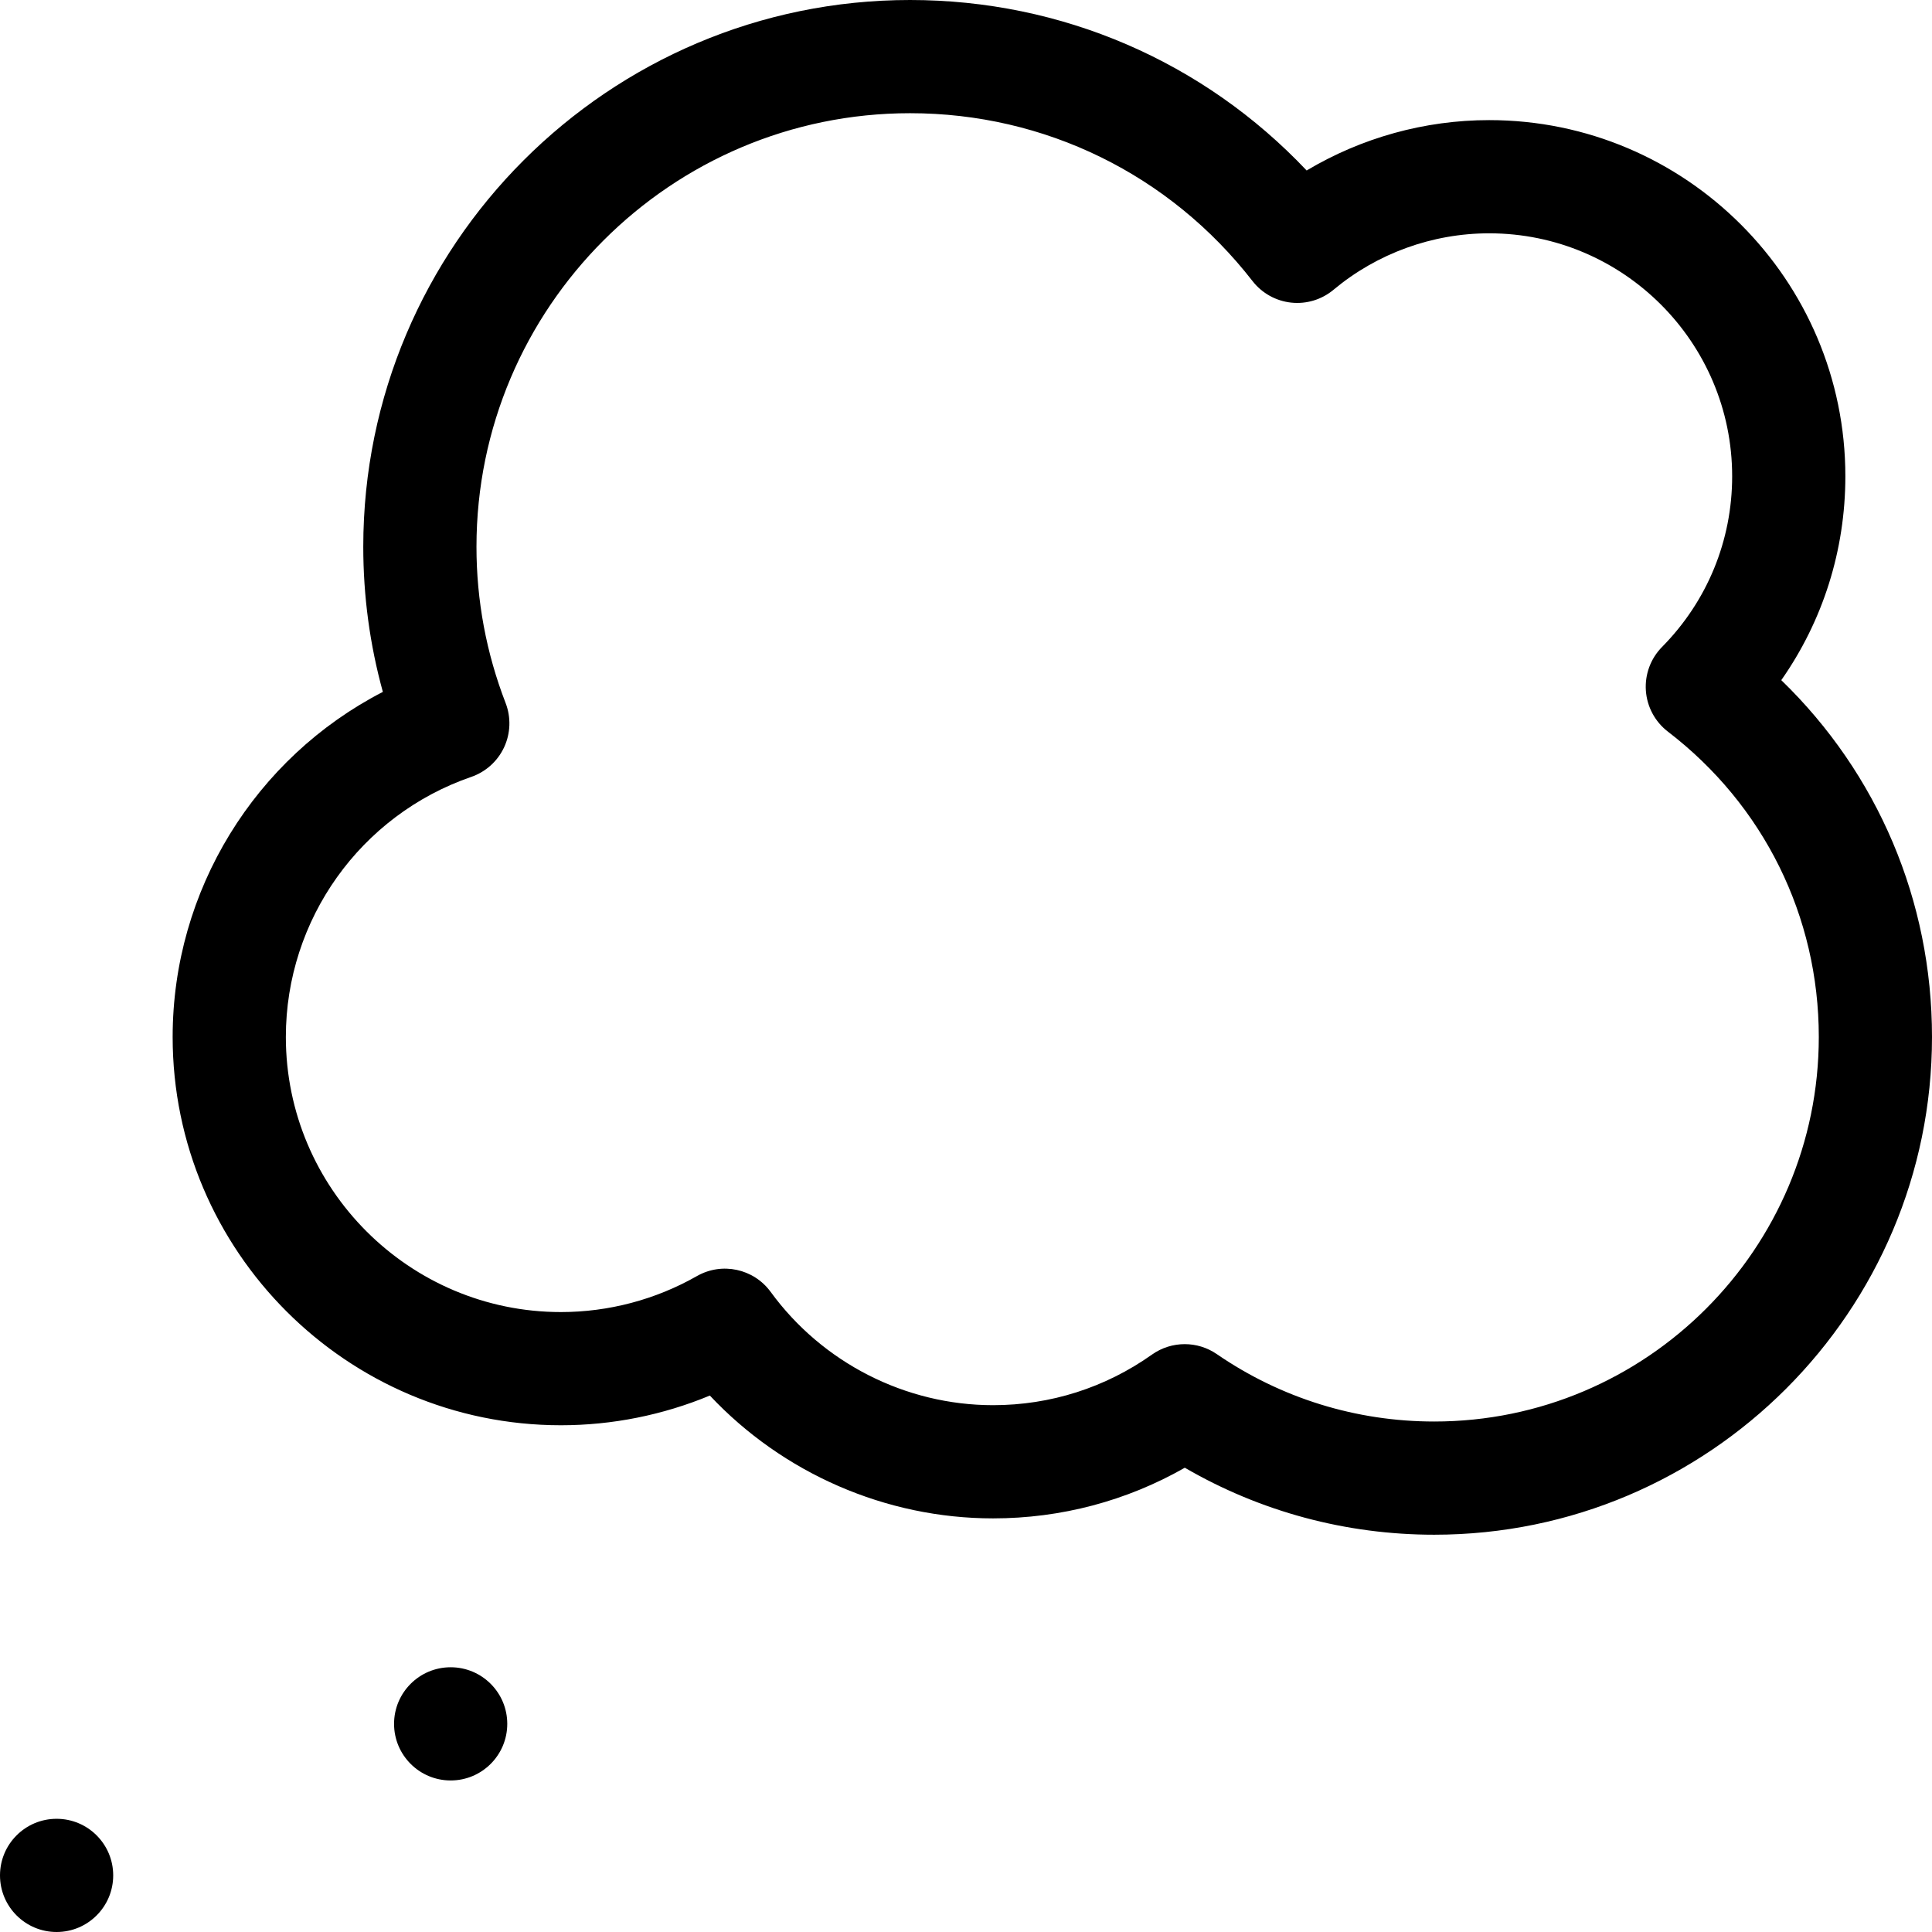
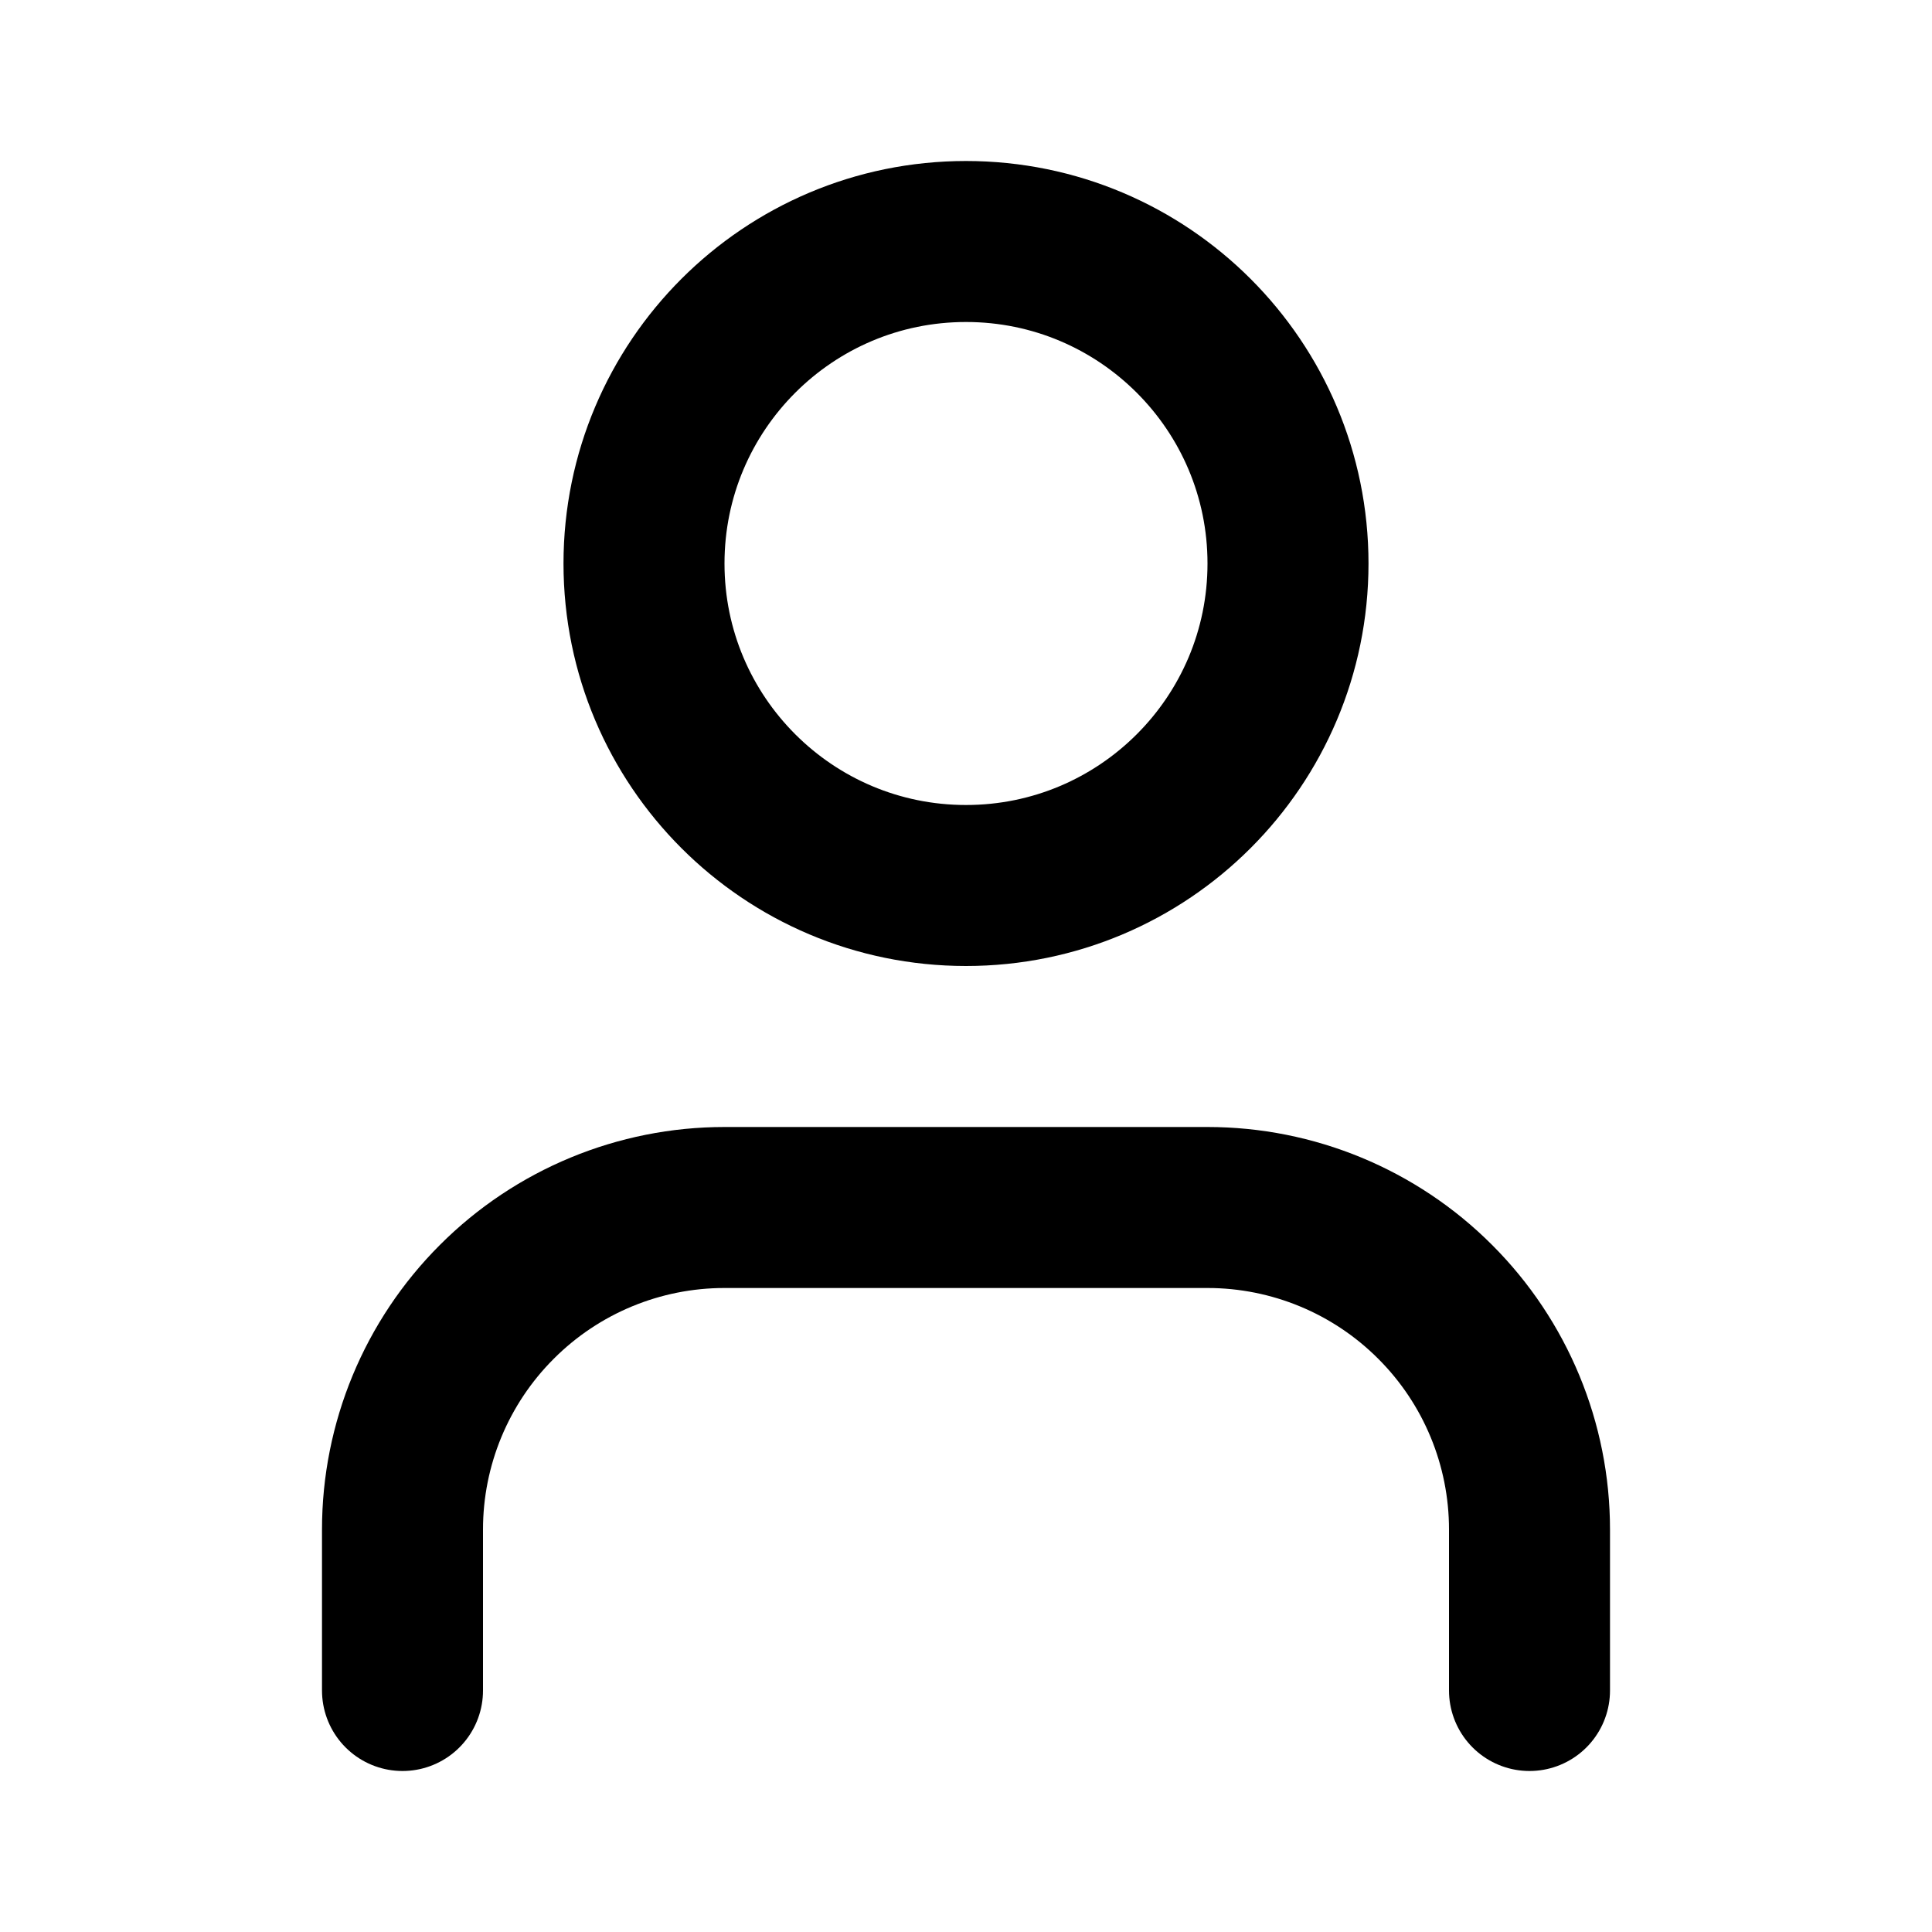
- <svg xmlns="http://www.w3.org/2000/svg" version="1.1" id="Capa_1" x="0px" y="0px" viewBox="0 0 512 512" style="enable-background:new 0 0 512 512;" xml:space="preserve">
-   <g>
-     <g>
-       <path d="M472.059,180.247c11.033-15.736,16.98-34.445,16.98-54.032c0-52.043-42.344-94.384-94.389-94.384    c-17.092,0-33.83,4.672-48.375,13.349C318.973,16.305,281.398,0,241.172,0C161.273,0,96.27,65.003,96.27,144.901    c0,13.074,1.742,25.957,5.19,38.456c-33.833,17.454-55.706,52.572-55.706,91.447c0,56.742,46.162,102.904,102.902,102.904    c13.568,0,27.002-2.697,39.461-7.871c19.33,20.57,46.568,32.549,75.059,32.549c17.986,0,35.361-4.613,50.811-13.422    c20.044,11.643,42.696,17.752,66.099,17.752C452.824,406.716,512,347.54,512,274.804C512,238.69,497.611,204.995,472.059,180.247z     M380.086,376.717c-20.689,0-40.616-6.178-57.627-17.867c-2.561-1.76-5.529-2.639-8.495-2.639c-3.041,0-6.081,0.924-8.678,2.766    c-12.372,8.773-26.933,13.41-42.11,13.41c-23.201,0-45.234-11.222-58.94-30.018c-4.499-6.17-12.916-7.976-19.549-4.194    c-10.943,6.238-23.402,9.535-36.031,9.535c-40.197,0-72.902-32.705-72.902-72.904c0-31.089,19.745-58.786,49.133-68.922    c3.851-1.328,6.996-4.166,8.713-7.86c1.716-3.693,1.855-7.928,0.388-11.728c-5.121-13.25-7.718-27.178-7.718-41.393    C126.27,81.545,177.815,30,241.172,30c35.709,0,68.791,16.215,90.762,44.487c2.498,3.214,6.194,5.274,10.242,5.709    c4.043,0.437,8.096-0.793,11.22-3.403c11.548-9.648,26.198-14.962,41.255-14.962c35.504,0,64.389,28.883,64.389,64.384    c0,17.036-6.598,33.099-18.576,45.229c-3.023,3.063-4.586,7.276-4.291,11.57c0.297,4.294,2.422,8.254,5.838,10.873    c25.414,19.484,39.99,48.979,39.99,80.918C482,330.999,436.281,376.717,380.086,376.717z" />
-     </g>
-   </g>
-   <g>
-     <g>
-       <circle cx="15" cy="497" r="15" />
-     </g>
-   </g>
-   <g>
-     <g>
-       <circle cx="119.43" cy="456.84" r="15" />
-     </g>
-   </g>
-   <g>
- </g>
-   <g>
- </g>
-   <g>
- </g>
-   <g>
- </g>
-   <g>
- </g>
-   <g>
- </g>
-   <g>
- </g>
-   <g>
- </g>
-   <g>
- </g>
-   <g>
- </g>
-   <g>
- </g>
-   <g>
- </g>
-   <g>
- </g>
-   <g>
- </g>
-   <g>
- </g>
+ <svg xmlns="http://www.w3.org/2000/svg" width="24" height="24" viewBox="0 0 24 24" fill="none">
+   <path d="M19 21V19C19 17.939 18.579 16.922 17.828 16.172C17.078 15.421 16.061 15 15 15H9C7.939 15 6.922 15.421 6.172 16.172C5.421 16.922 5 17.939 5 19V21" stroke="currentColor" stroke-width="2" stroke-linecap="round" stroke-linejoin="round" />
+   <path d="M12 11C14.209 11 16 9.209 16 7C16 4.791 14.209 3 12 3C9.791 3 8 4.791 8 7C8 9.209 9.791 11 12 11Z" stroke="currentColor" stroke-width="2" stroke-linecap="round" stroke-linejoin="round" />
</svg>
